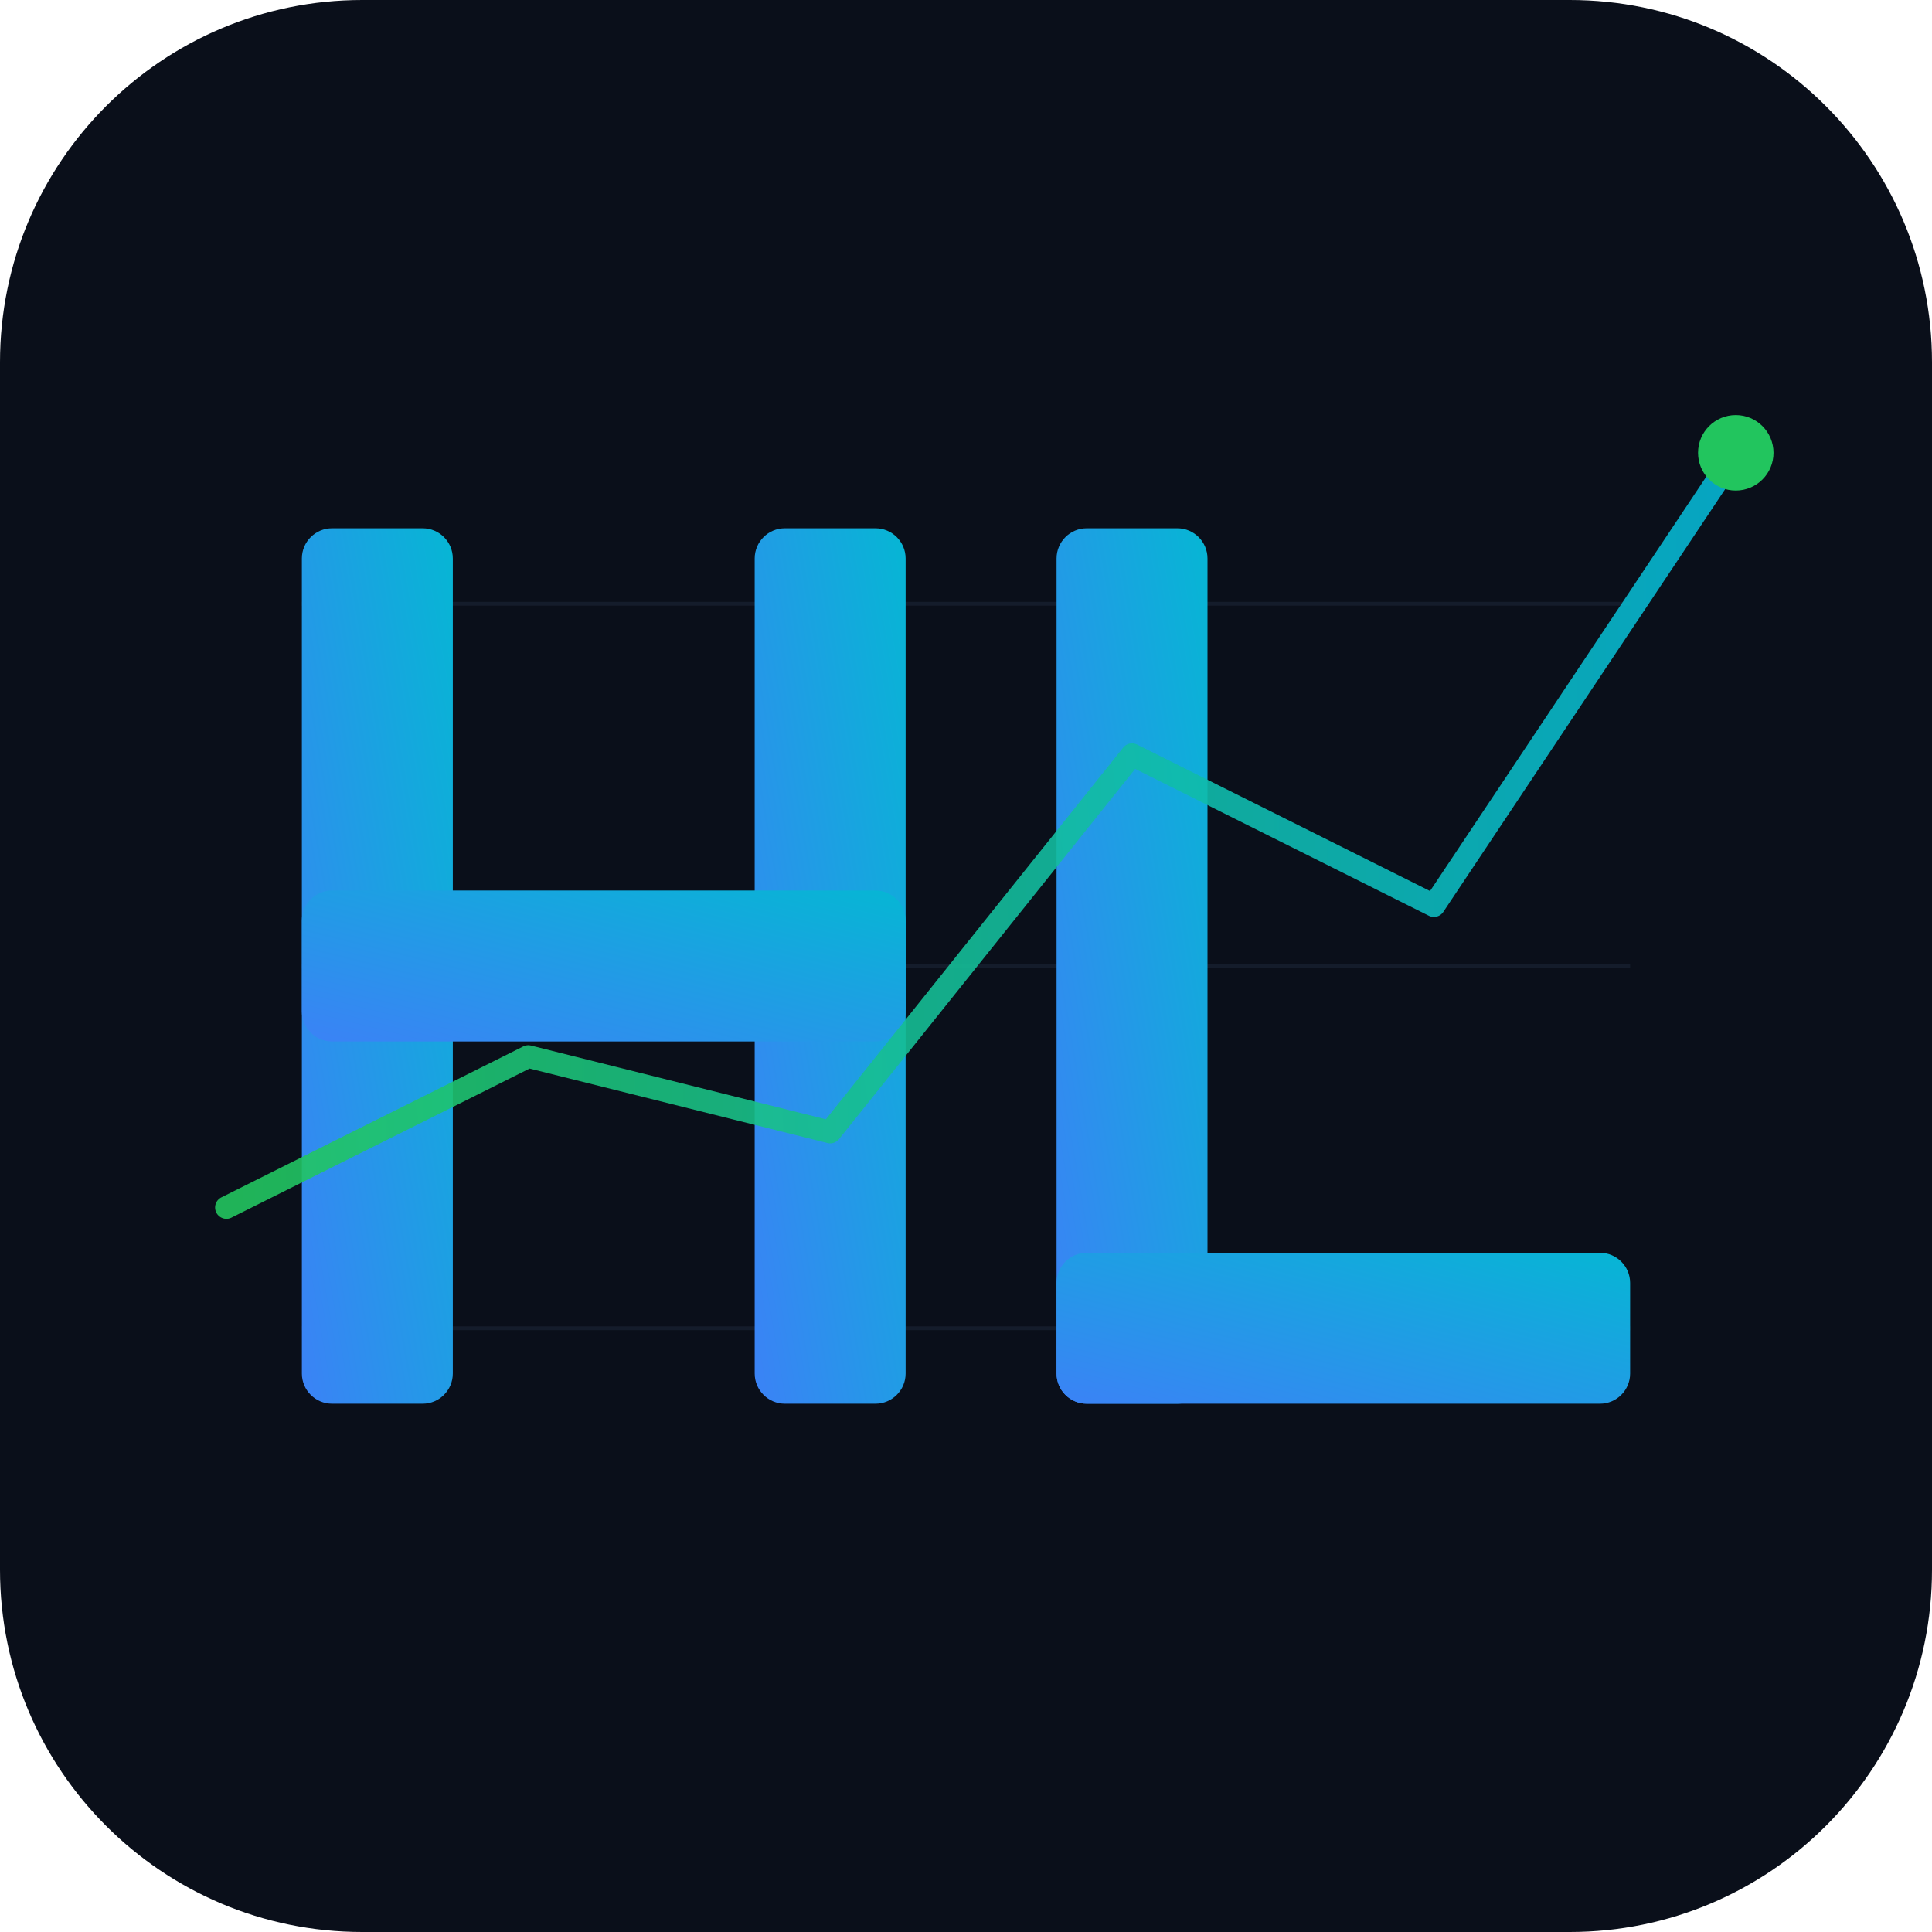
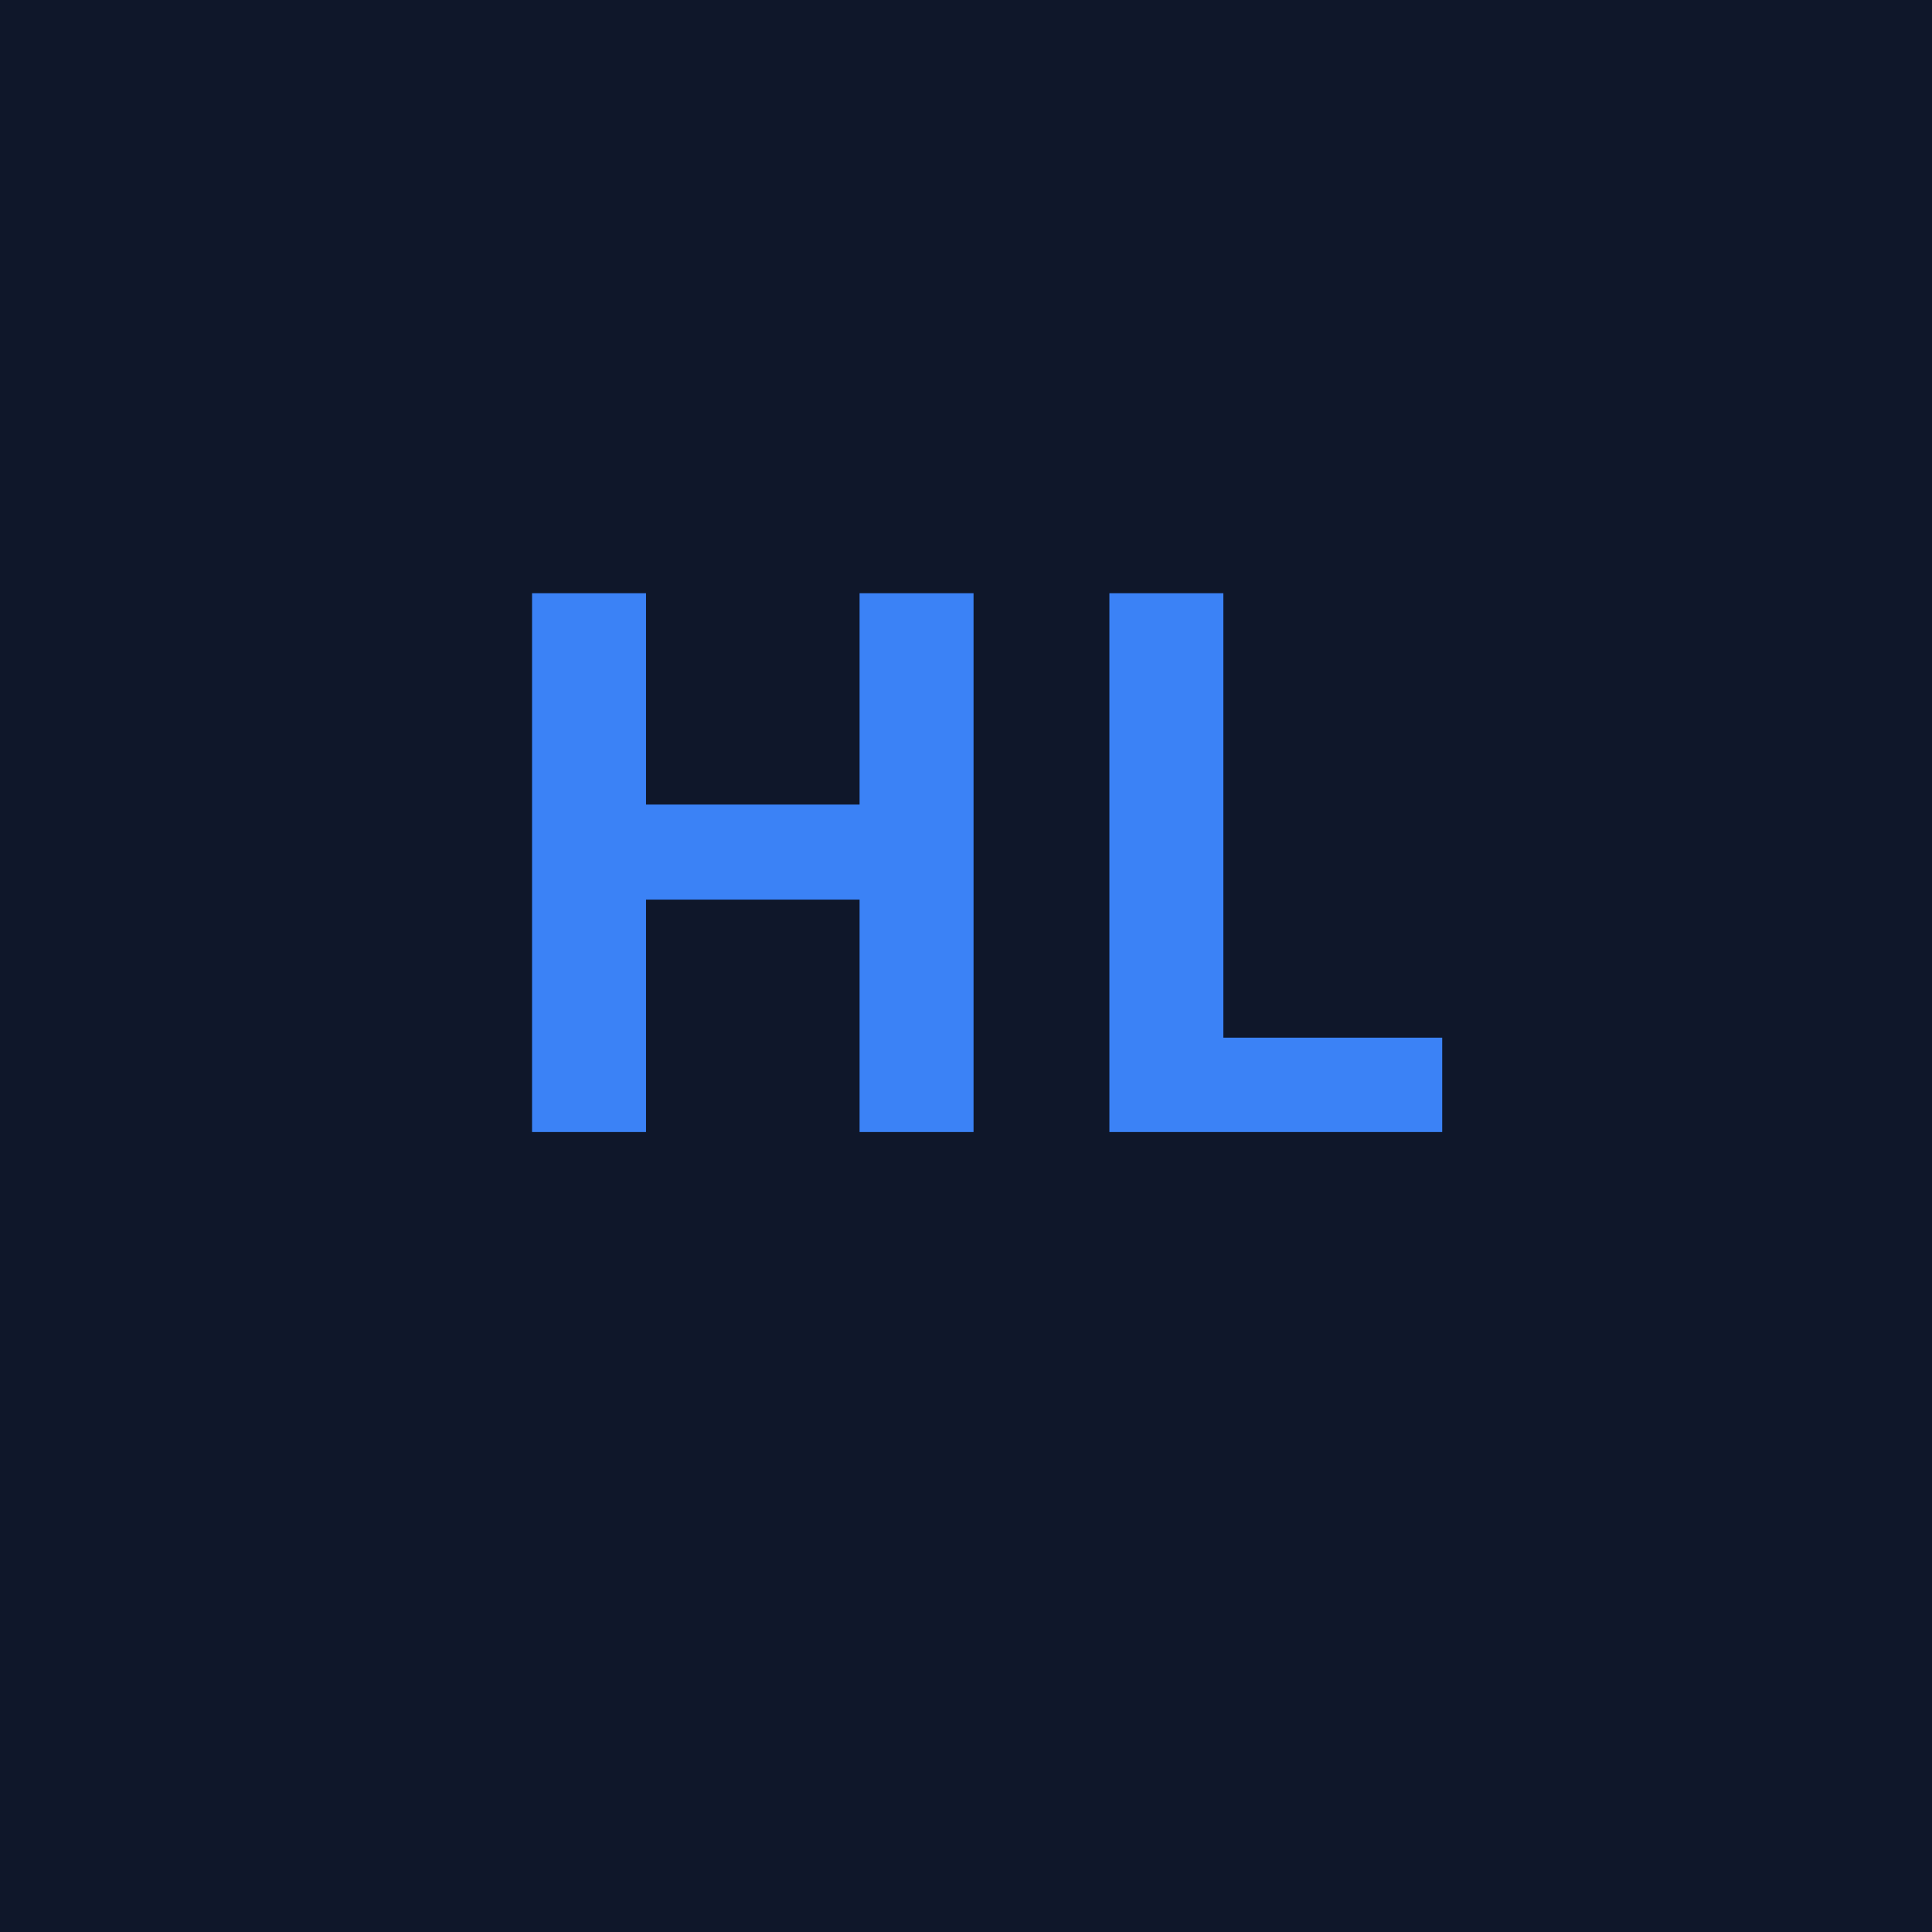
<svg xmlns="http://www.w3.org/2000/svg" viewBox="0 0 512 512">
-   <defs>
-     <linearGradient id="grad" x1="0%" y1="100%" x2="100%" y2="0%">
-       <stop offset="0%" style="stop-color:#3b82f6" />
-       <stop offset="100%" style="stop-color:#06b6d4" />
-     </linearGradient>
-     <linearGradient id="pulse" x1="0%" y1="0%" x2="100%" y2="0%">
-       <stop offset="0%" style="stop-color:#22c55e" />
-       <stop offset="100%" style="stop-color:#06b6d4" />
-     </linearGradient>
-   </defs>
-   <rect width="512" height="512" rx="96" fill="#0a0f1a" />
-   <g stroke="#1e293b" stroke-width="1" opacity="0.5">
-     <line x1="80" y1="160" x2="432" y2="160" />
-     <line x1="80" y1="256" x2="432" y2="256" />
-     <line x1="80" y1="352" x2="432" y2="352" />
-   </g>
-   <g fill="url(#grad)">
-     <rect x="80" y="140" width="40" height="232" rx="8" />
-     <rect x="200" y="140" width="40" height="232" rx="8" />
-     <rect x="80" y="236" width="160" height="40" rx="8" />
-   </g>
-   <g fill="url(#grad)">
-     <rect x="280" y="140" width="40" height="232" rx="8" />
-     <rect x="280" y="332" width="152" height="40" rx="8" />
-   </g>
-   <path d="M60 320 L140 280 L220 300 L300 200 L380 240 L460 120" fill="none" stroke="url(#pulse)" stroke-width="6" stroke-linecap="round" stroke-linejoin="round" opacity="0.9" />
-   <circle cx="460" cy="120" r="10" fill="#22c55e">
-     <animate attributeName="opacity" values="1;0.5;1" dur="2s" repeatCount="indefinite" />
-   </circle>
+   <rect width="512" height="512" fill="#0f172a" />
+   <text x="256" y="300" font-family="system-ui, sans-serif" font-size="200" font-weight="bold" fill="#3b82f6" text-anchor="middle">HL</text>
</svg>
